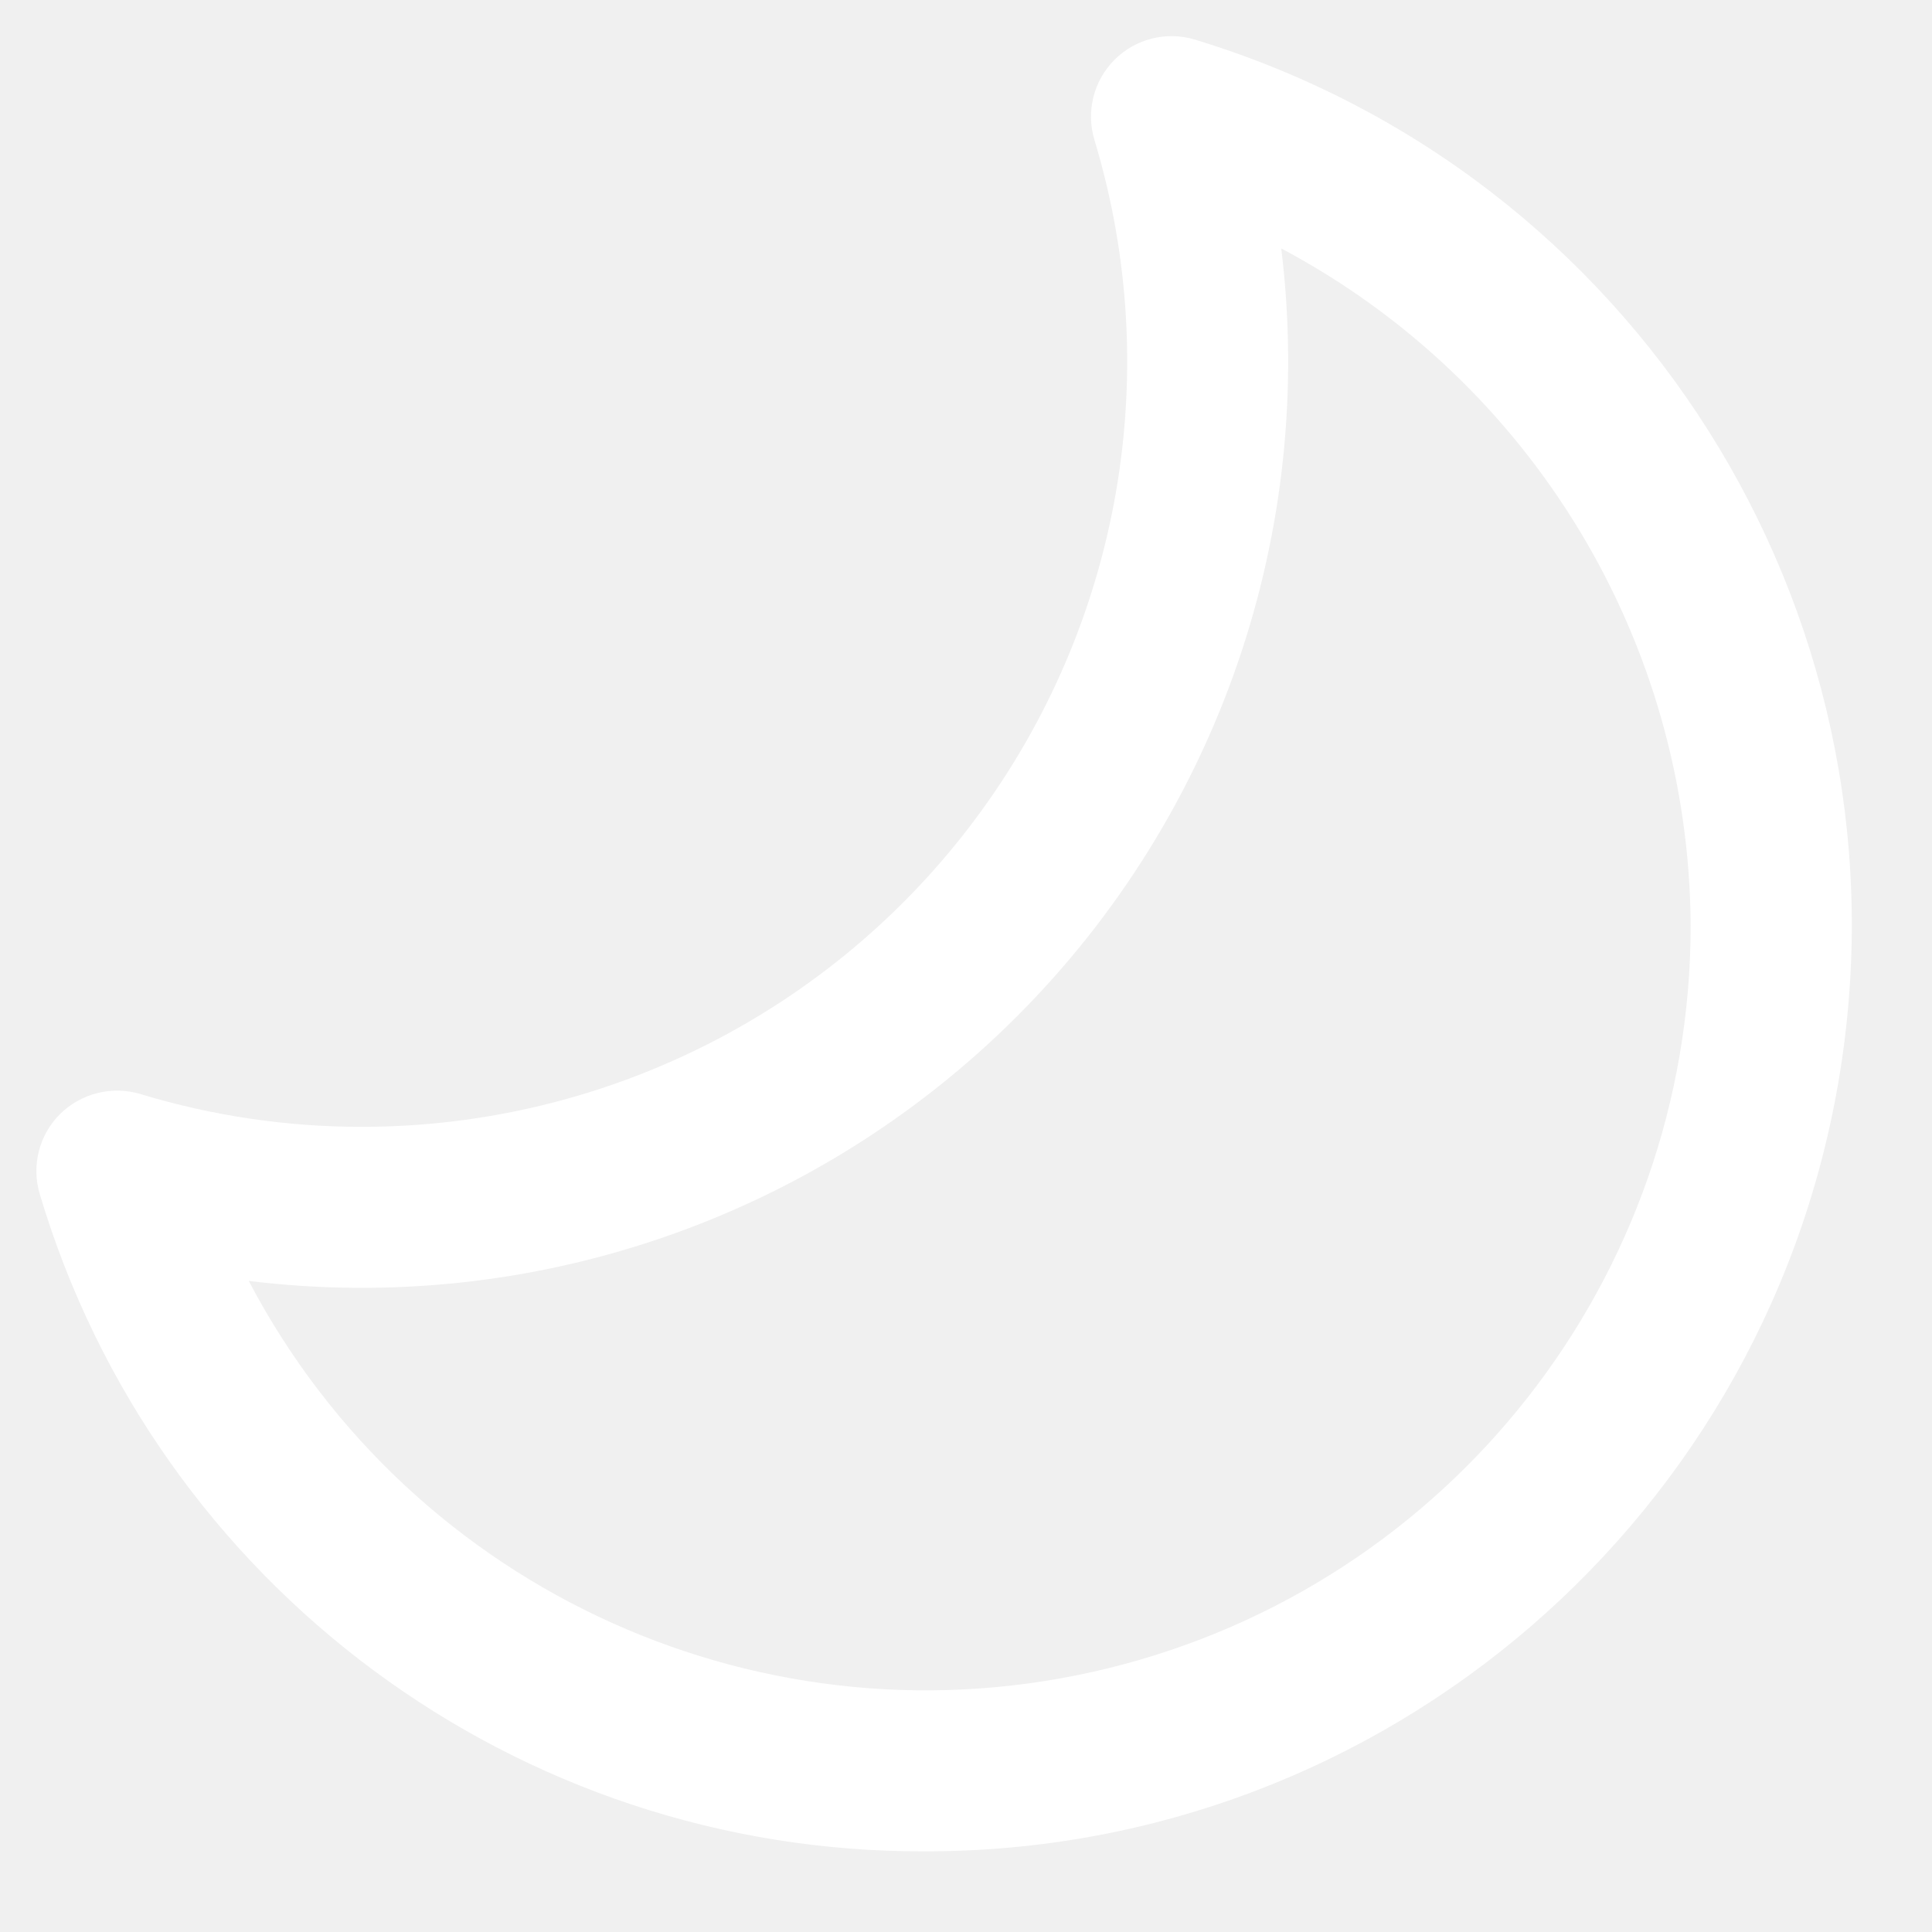
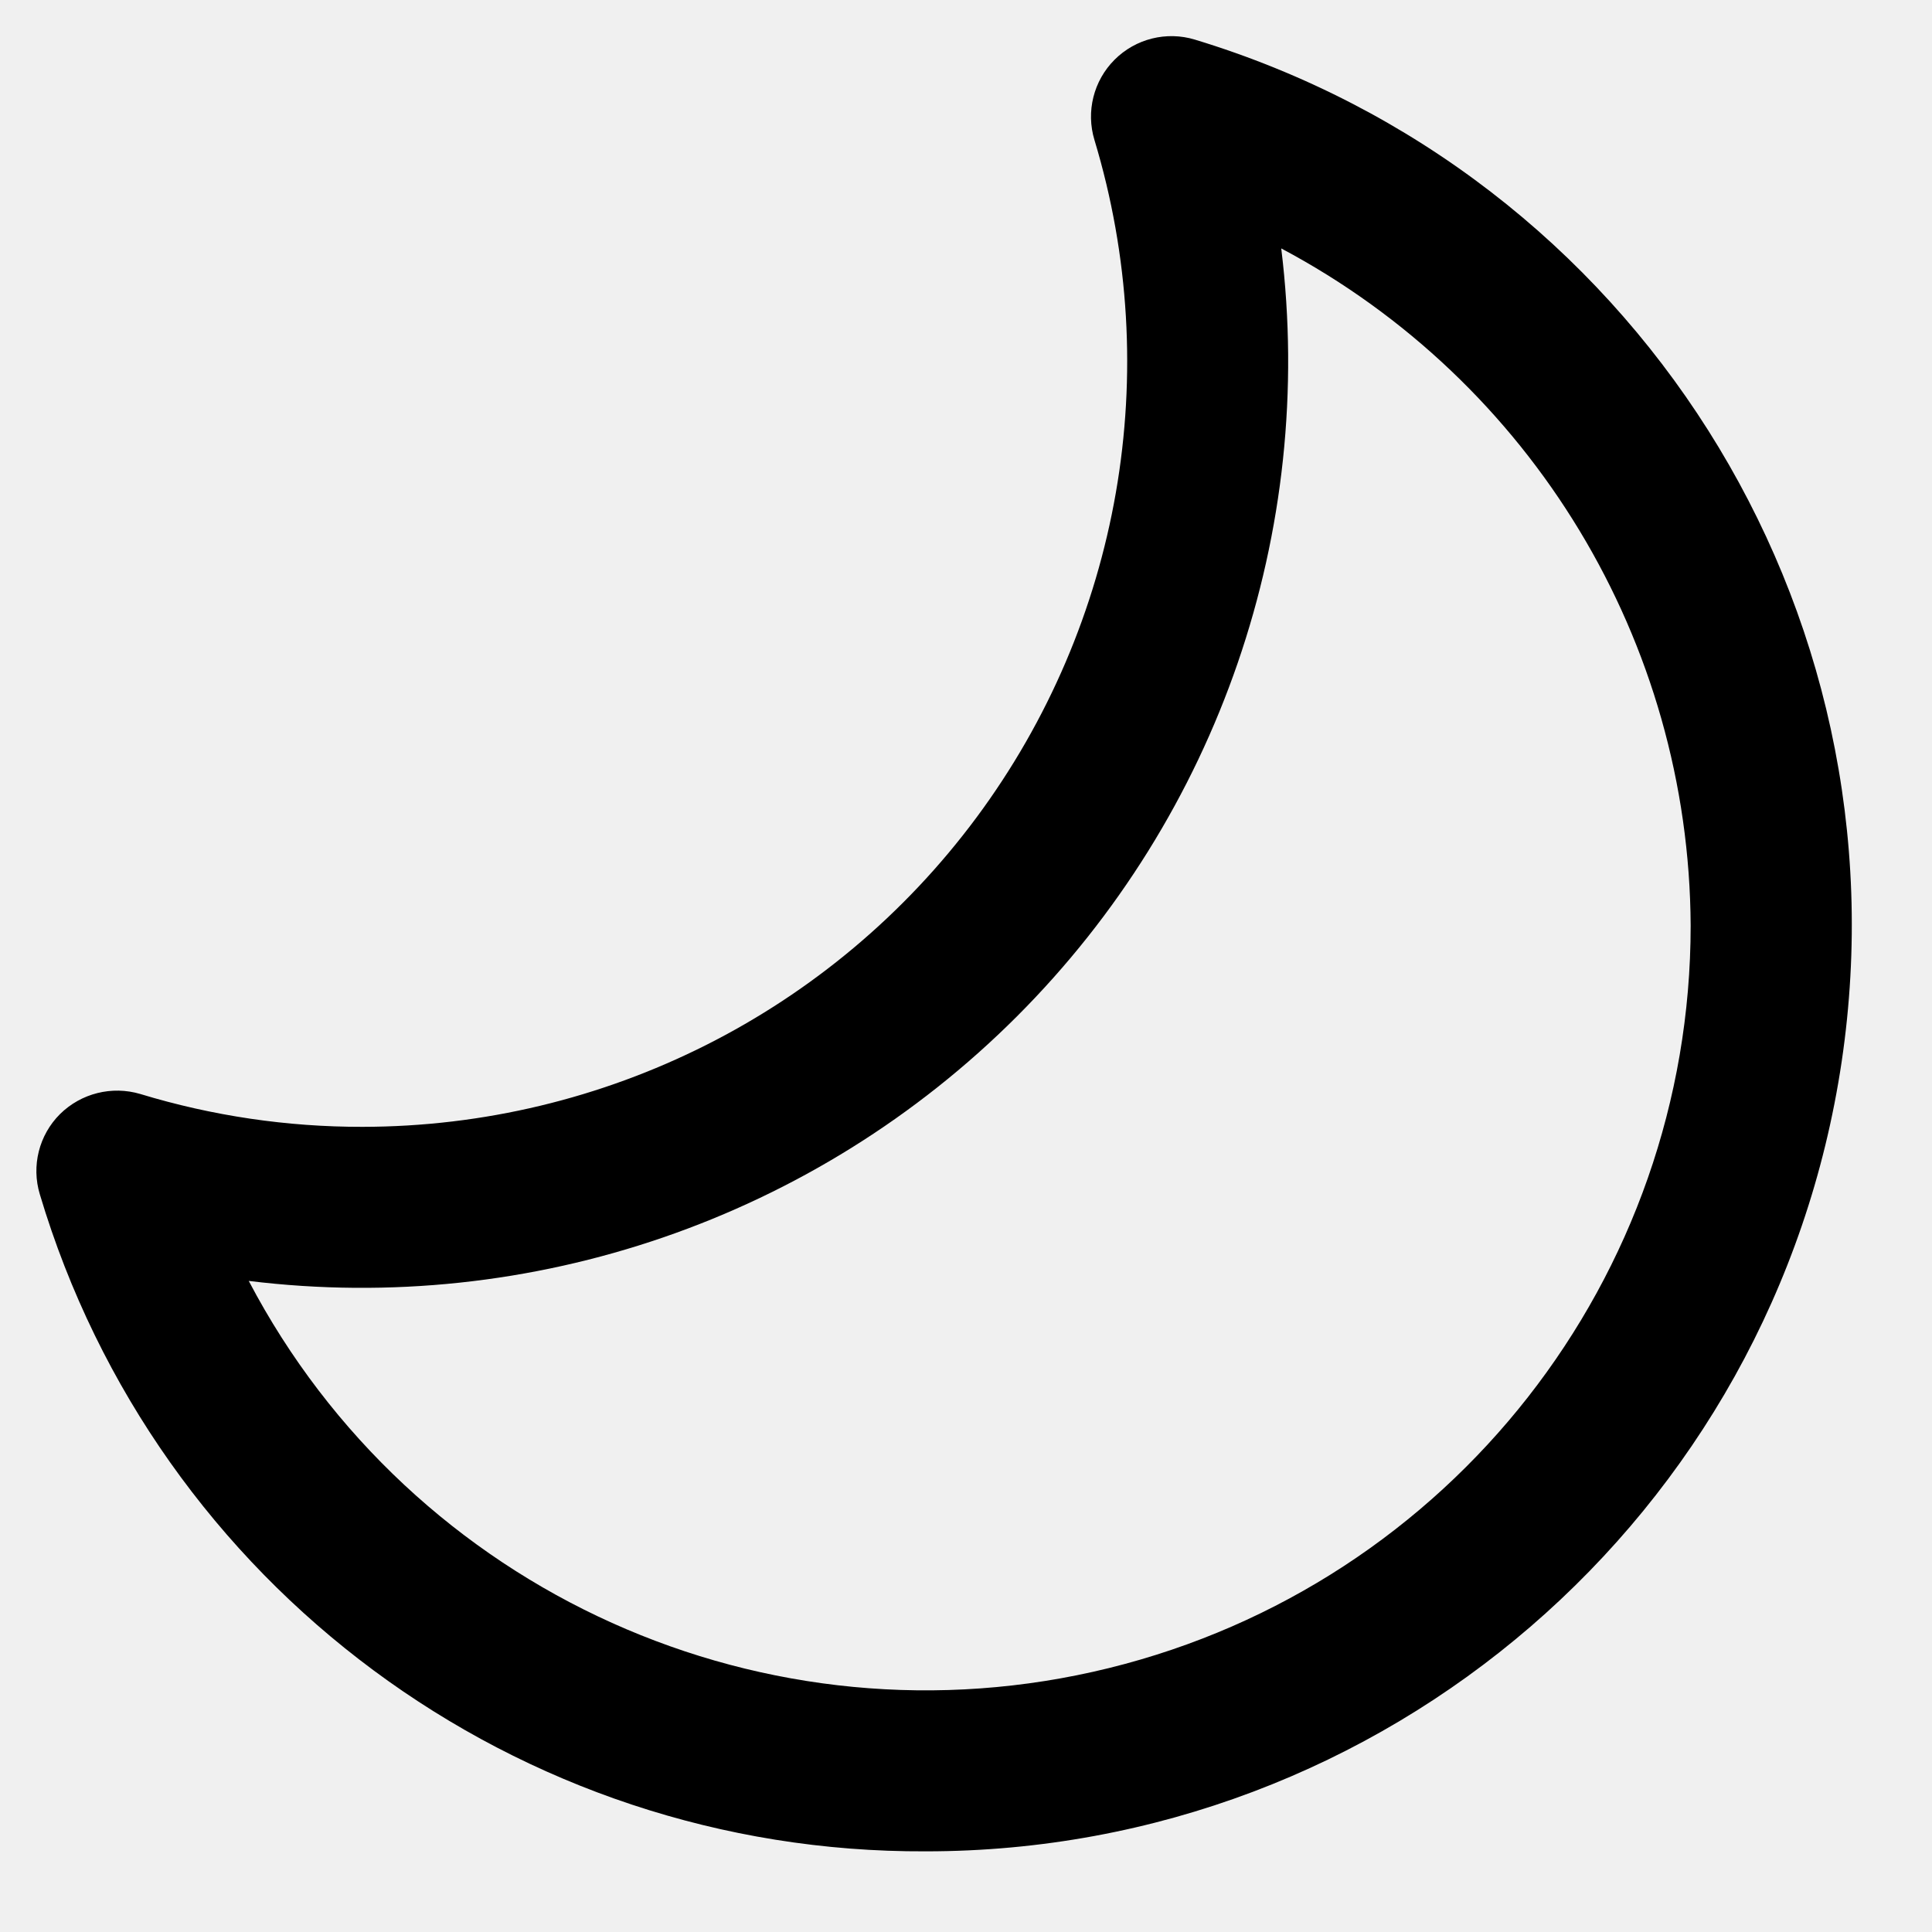
- <svg xmlns="http://www.w3.org/2000/svg" fill="white" height="18" role="img" viewBox="0 0 24 24" width="18">
+ <svg xmlns="http://www.w3.org/2000/svg" fill="black" height="18" role="img" viewBox="0 0 24 24" width="18">
  <path d="M11.502,22.998A11.431,11.431,0,0,1,.495,14.837a.999.999,0,0,1,.251-.998,1.011,1.011,0,0,1,.997-.249,9.43,9.43,0,0,0,2.759.408A9.508,9.508,0,0,0,13.596,1.74a1,1,0,0,1,1.247-1.248A11.501,11.501,0,0,1,11.502,22.998ZM3.09,15.912A9.5,9.5,0,0,0,21.002,11.498,9.579,9.579,0,0,0,15.916,3.086,11.508,11.508,0,0,1,3.09,15.912Z" />
</svg>
